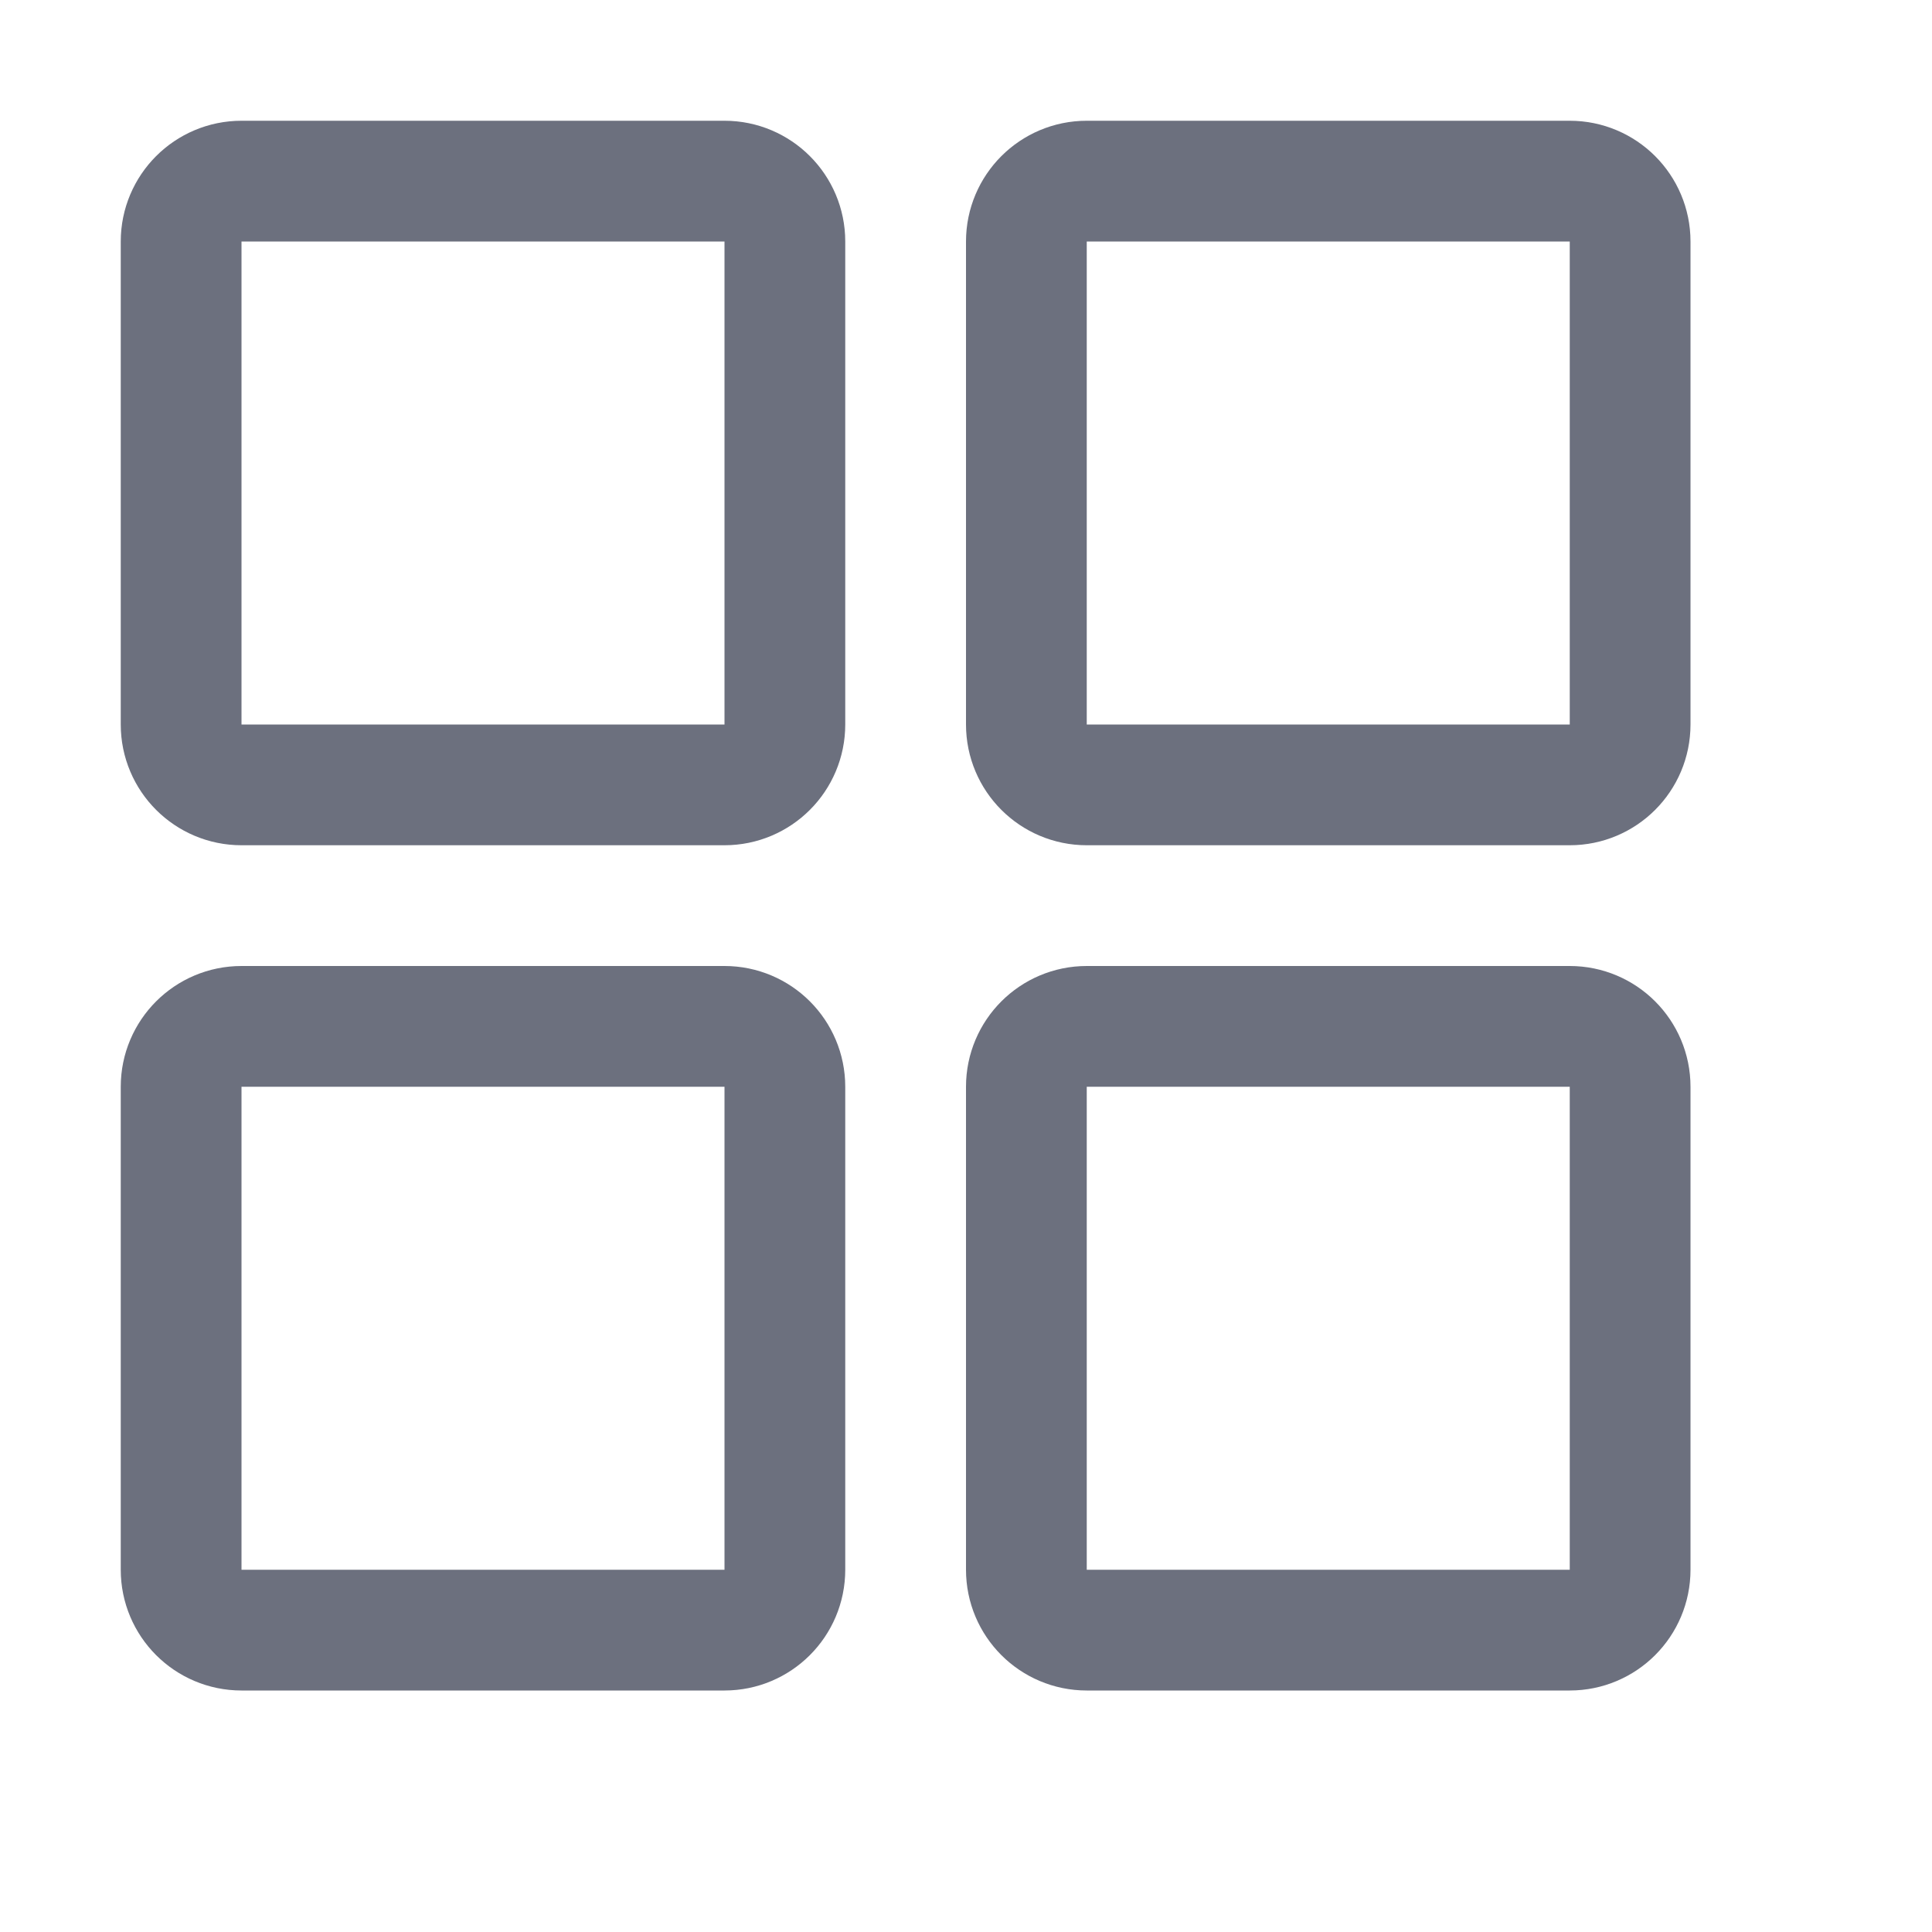
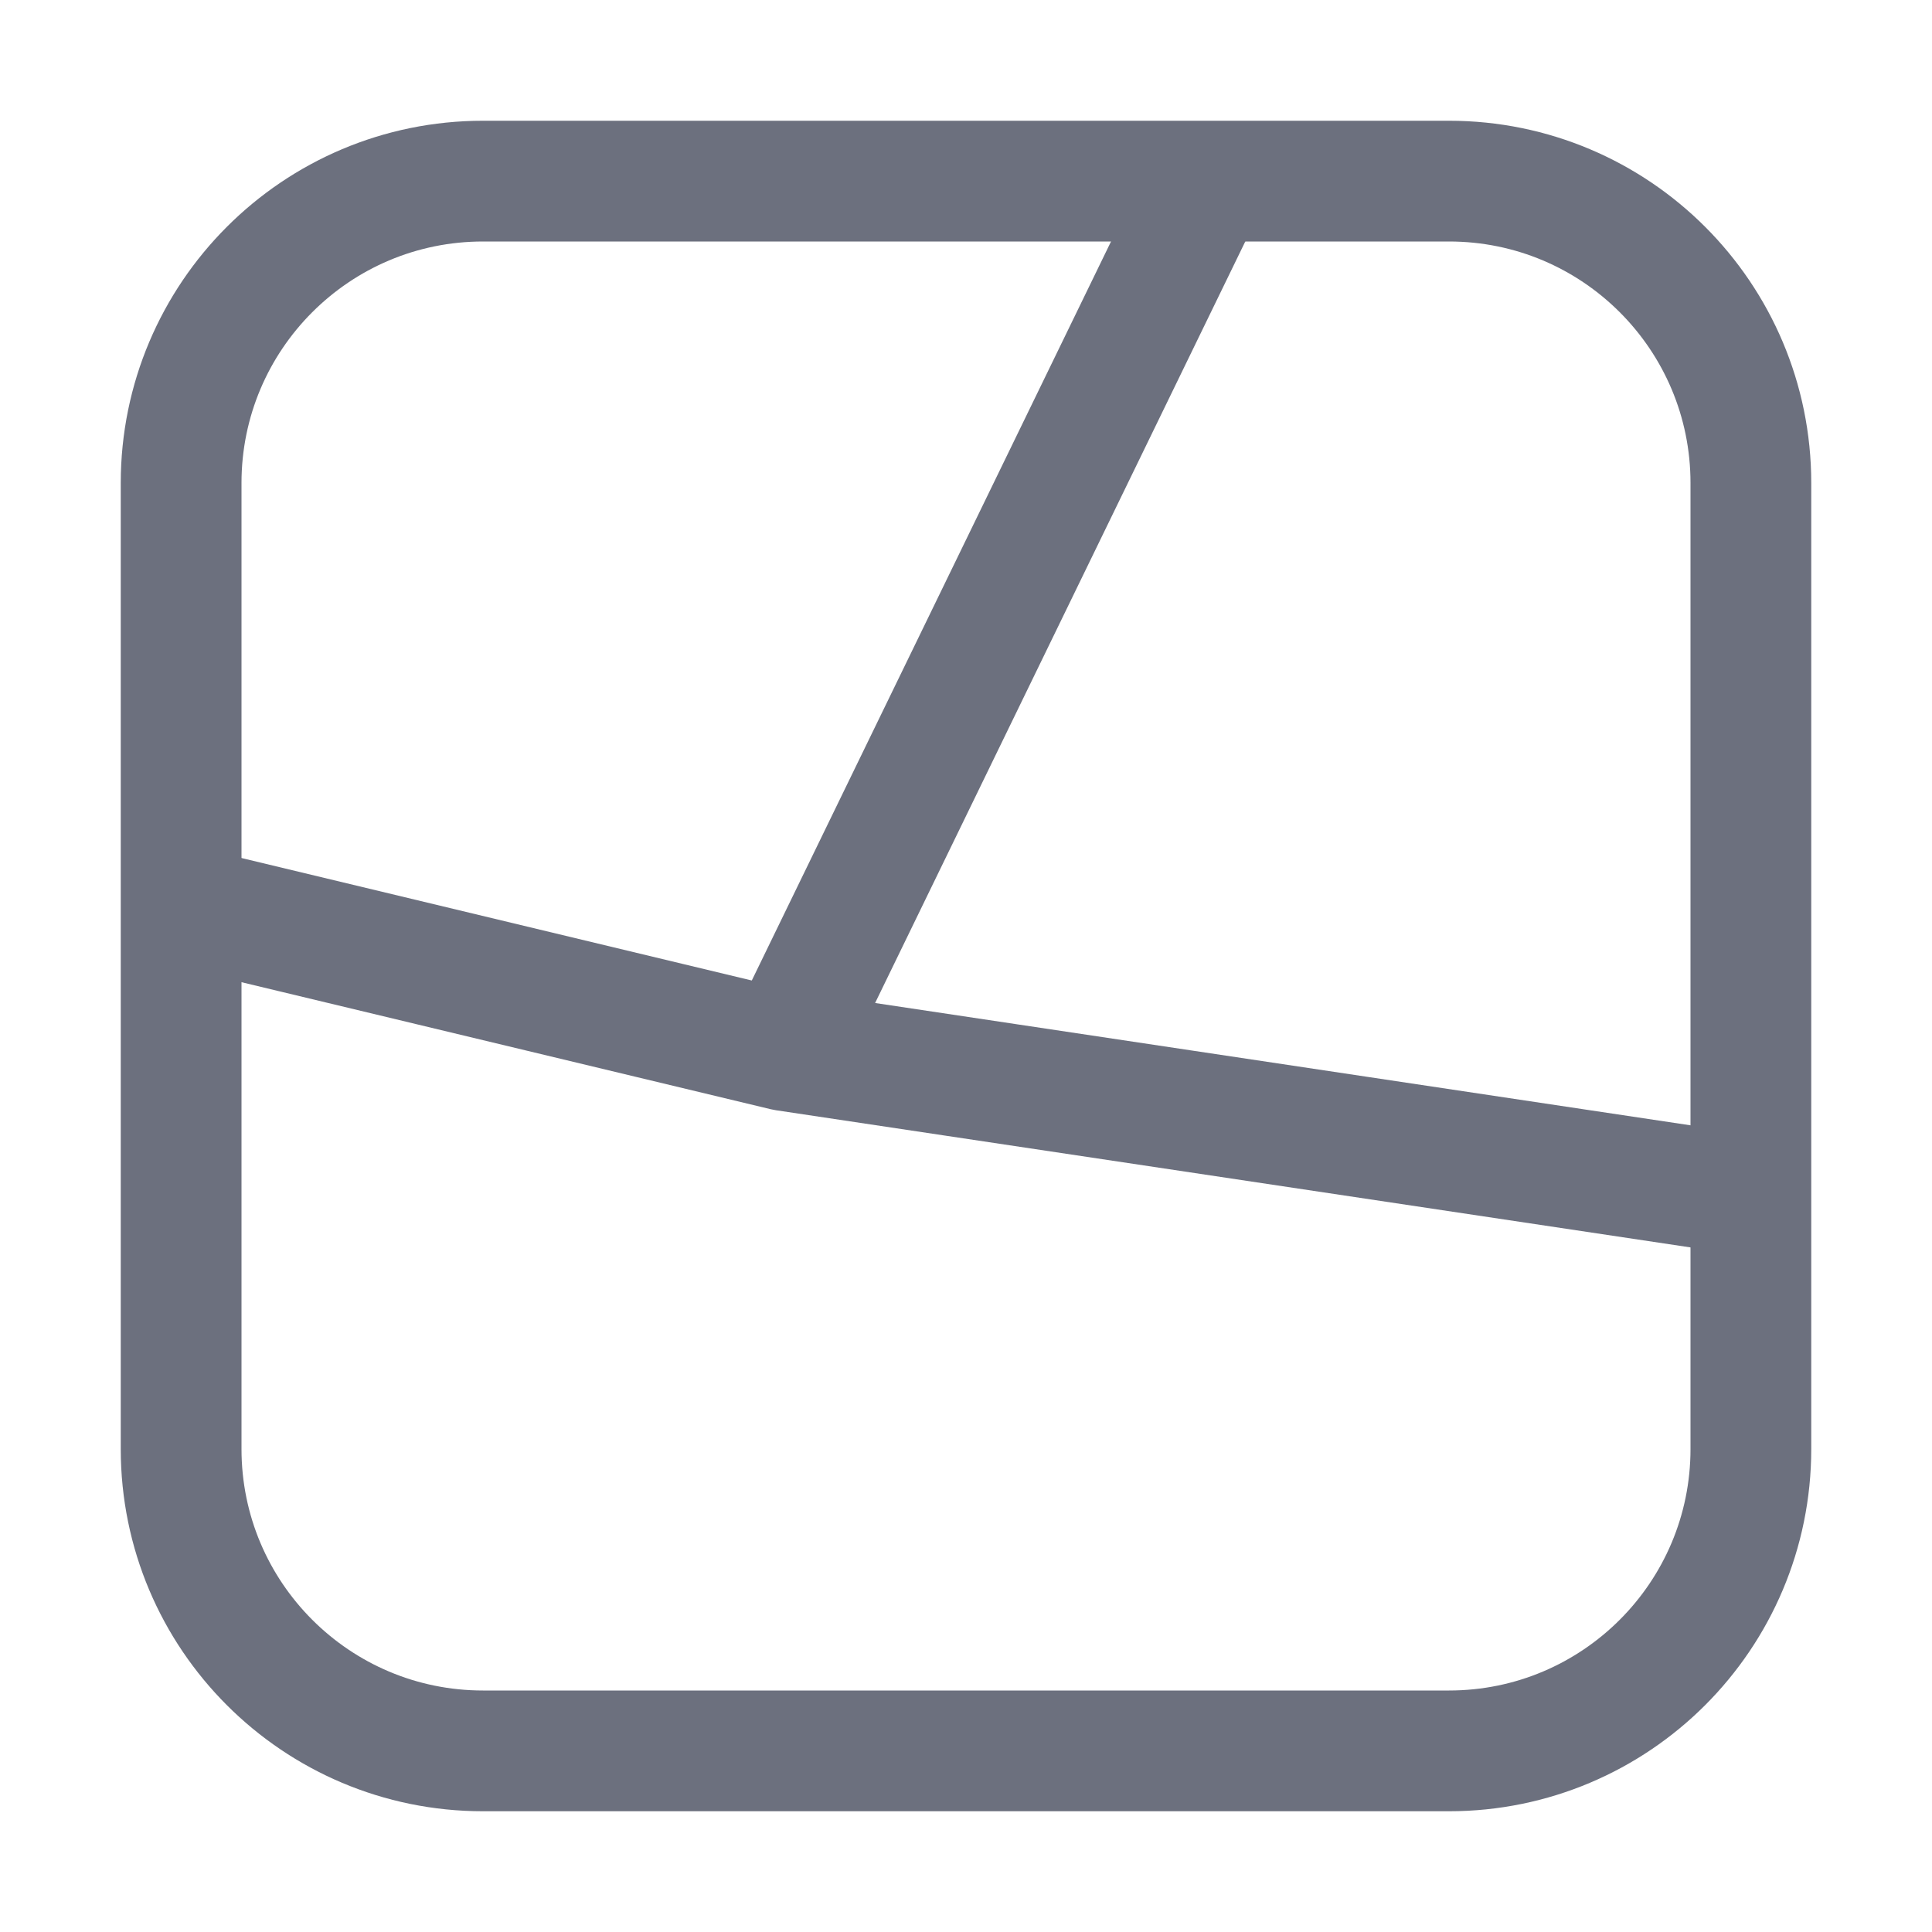
<svg xmlns="http://www.w3.org/2000/svg" width="16" height="16" viewBox="0 0 16 16" fill="none">
-   <rect x="1.5" y="1.5" width="5" height="5" rx="0.5" stroke="#6C707E" />
-   <rect x="1.5" y="8.5" width="5" height="5" rx="0.5" stroke="#6C707E" />
-   <rect x="8.5" y="8.5" width="5" height="5" rx="0.5" stroke="#6C707E" />
-   <rect x="8.5" y="1.5" width="5" height="5" rx="0.5" stroke="#6C707E" />
+   <rect x="1.5" y="1.5" width="13" height="13" rx="2.5" stroke="#6C707E" />
+   <path d="M10 1.5L6.5 8.7M1.5 7.5L6.5 8.7L14.5 9.9" stroke="#6C707E" stroke-linejoin="round" />
</svg>
